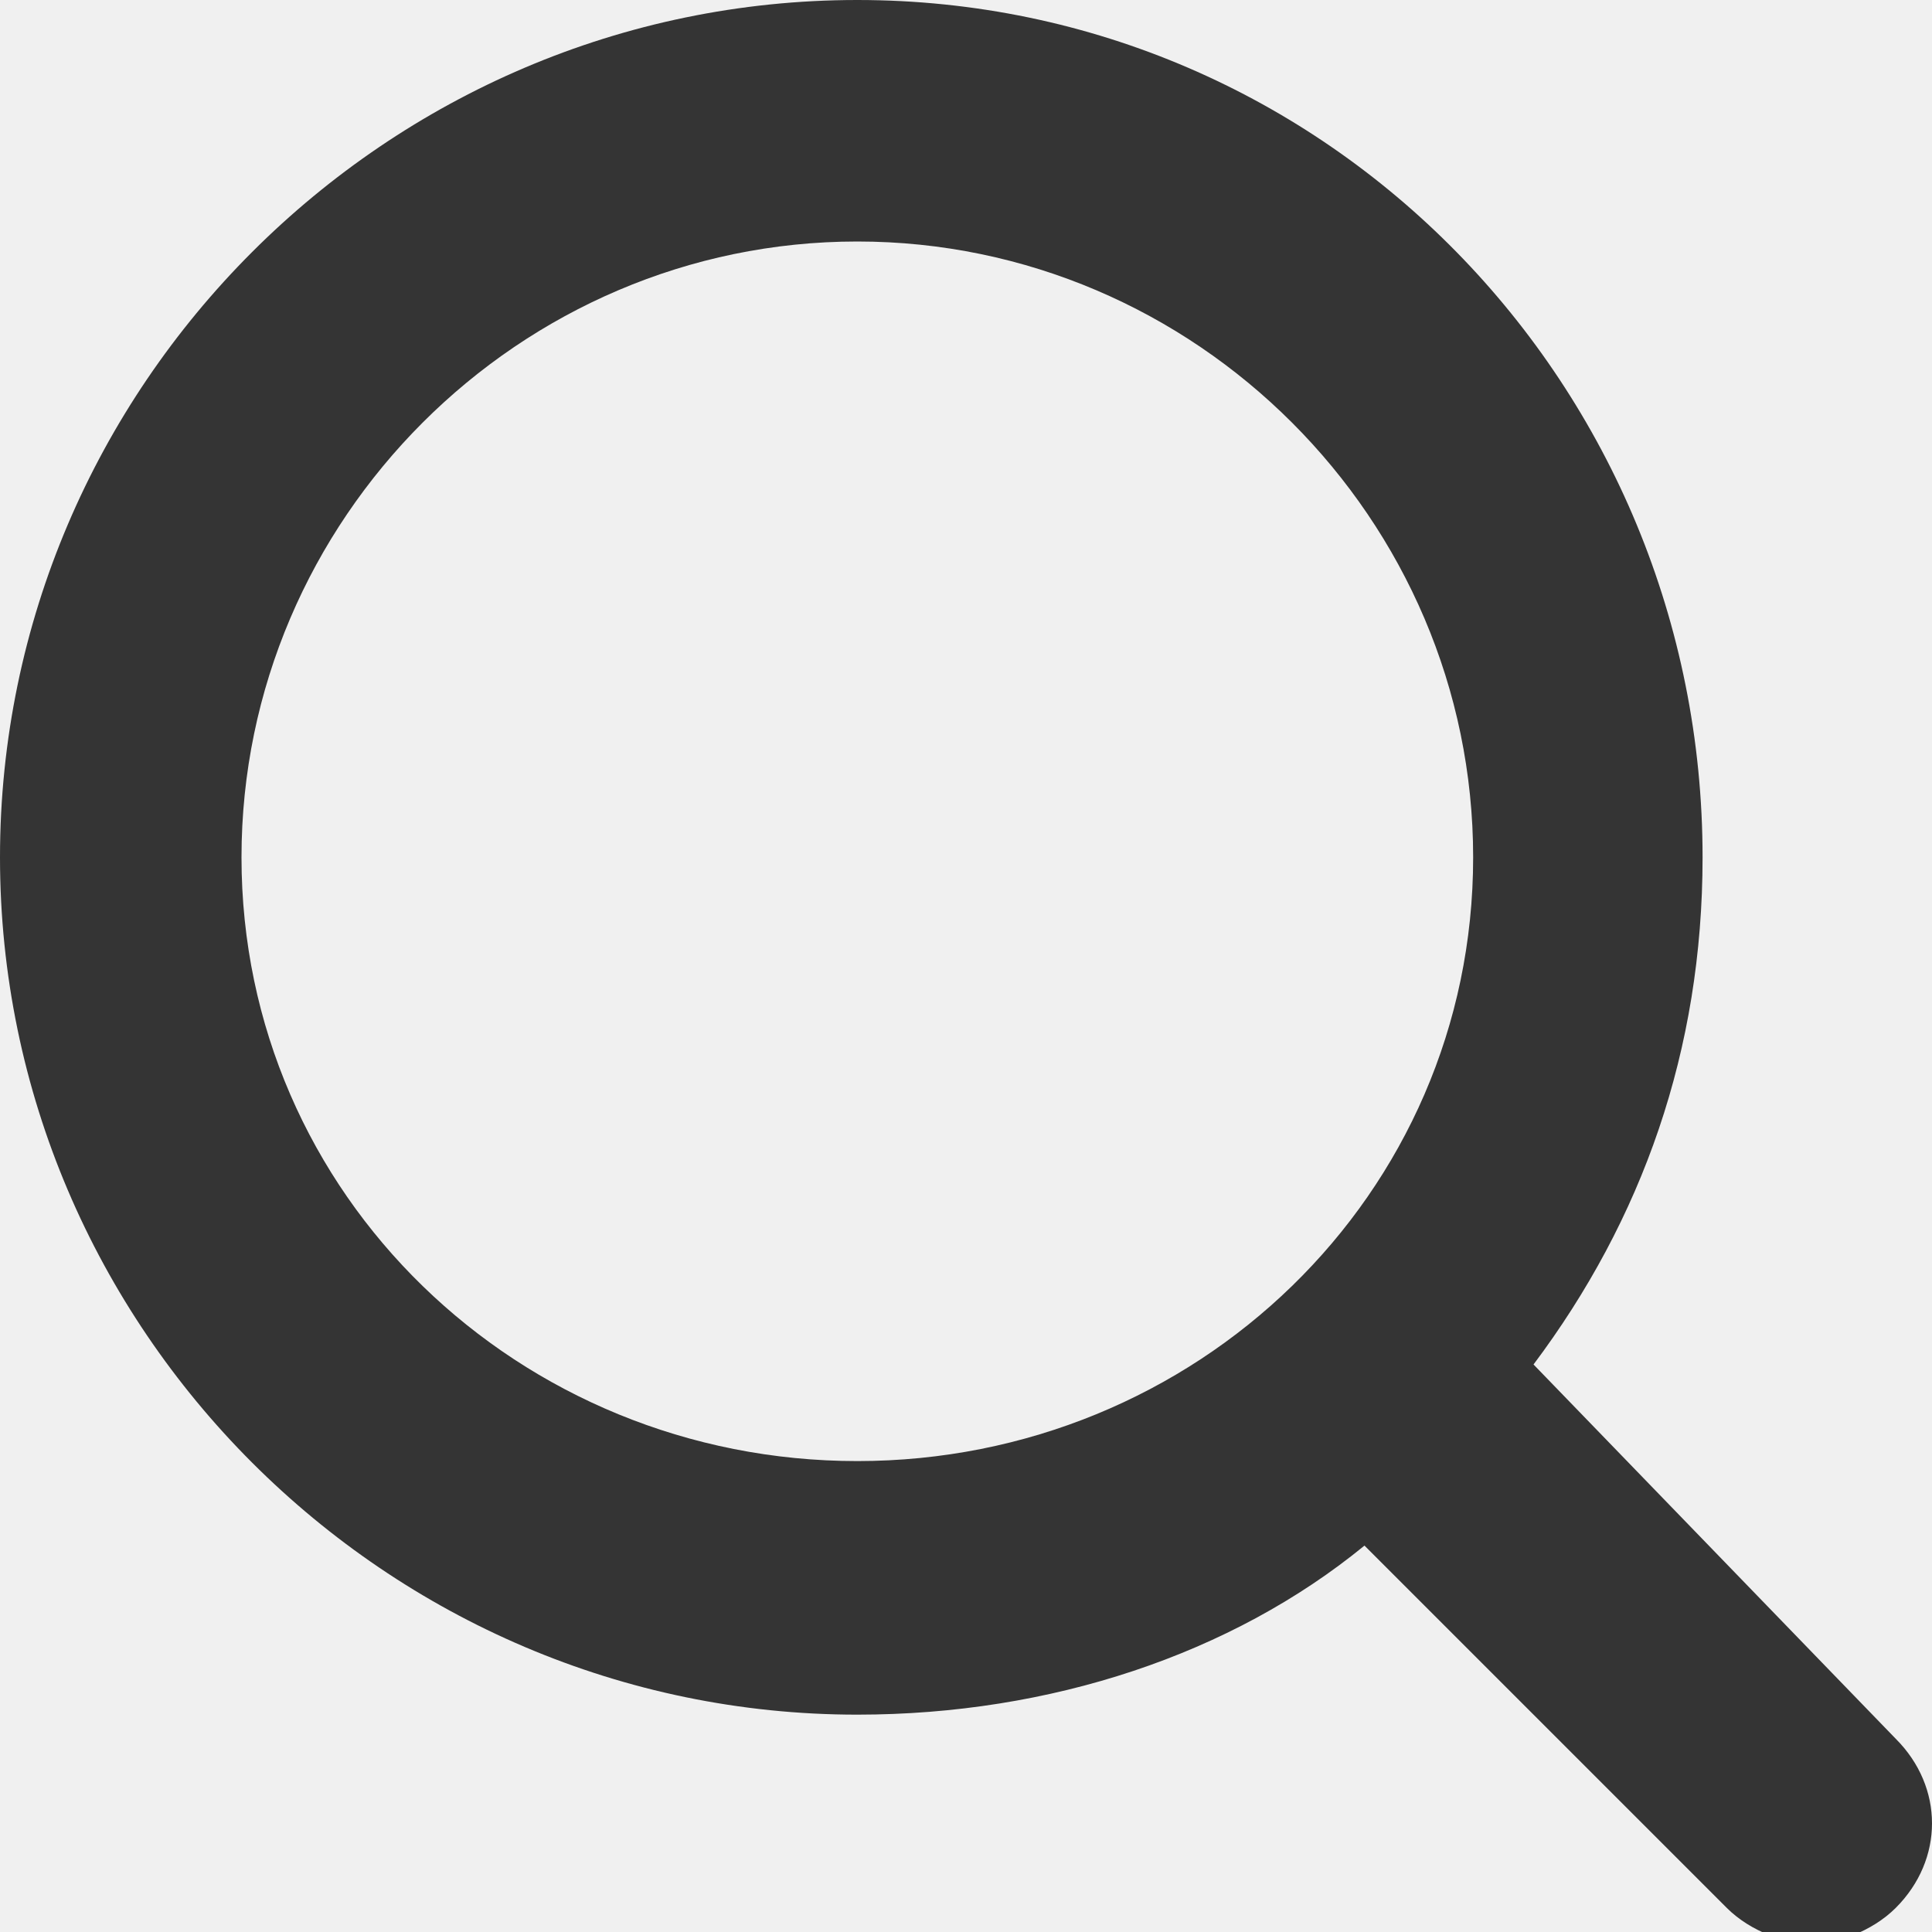
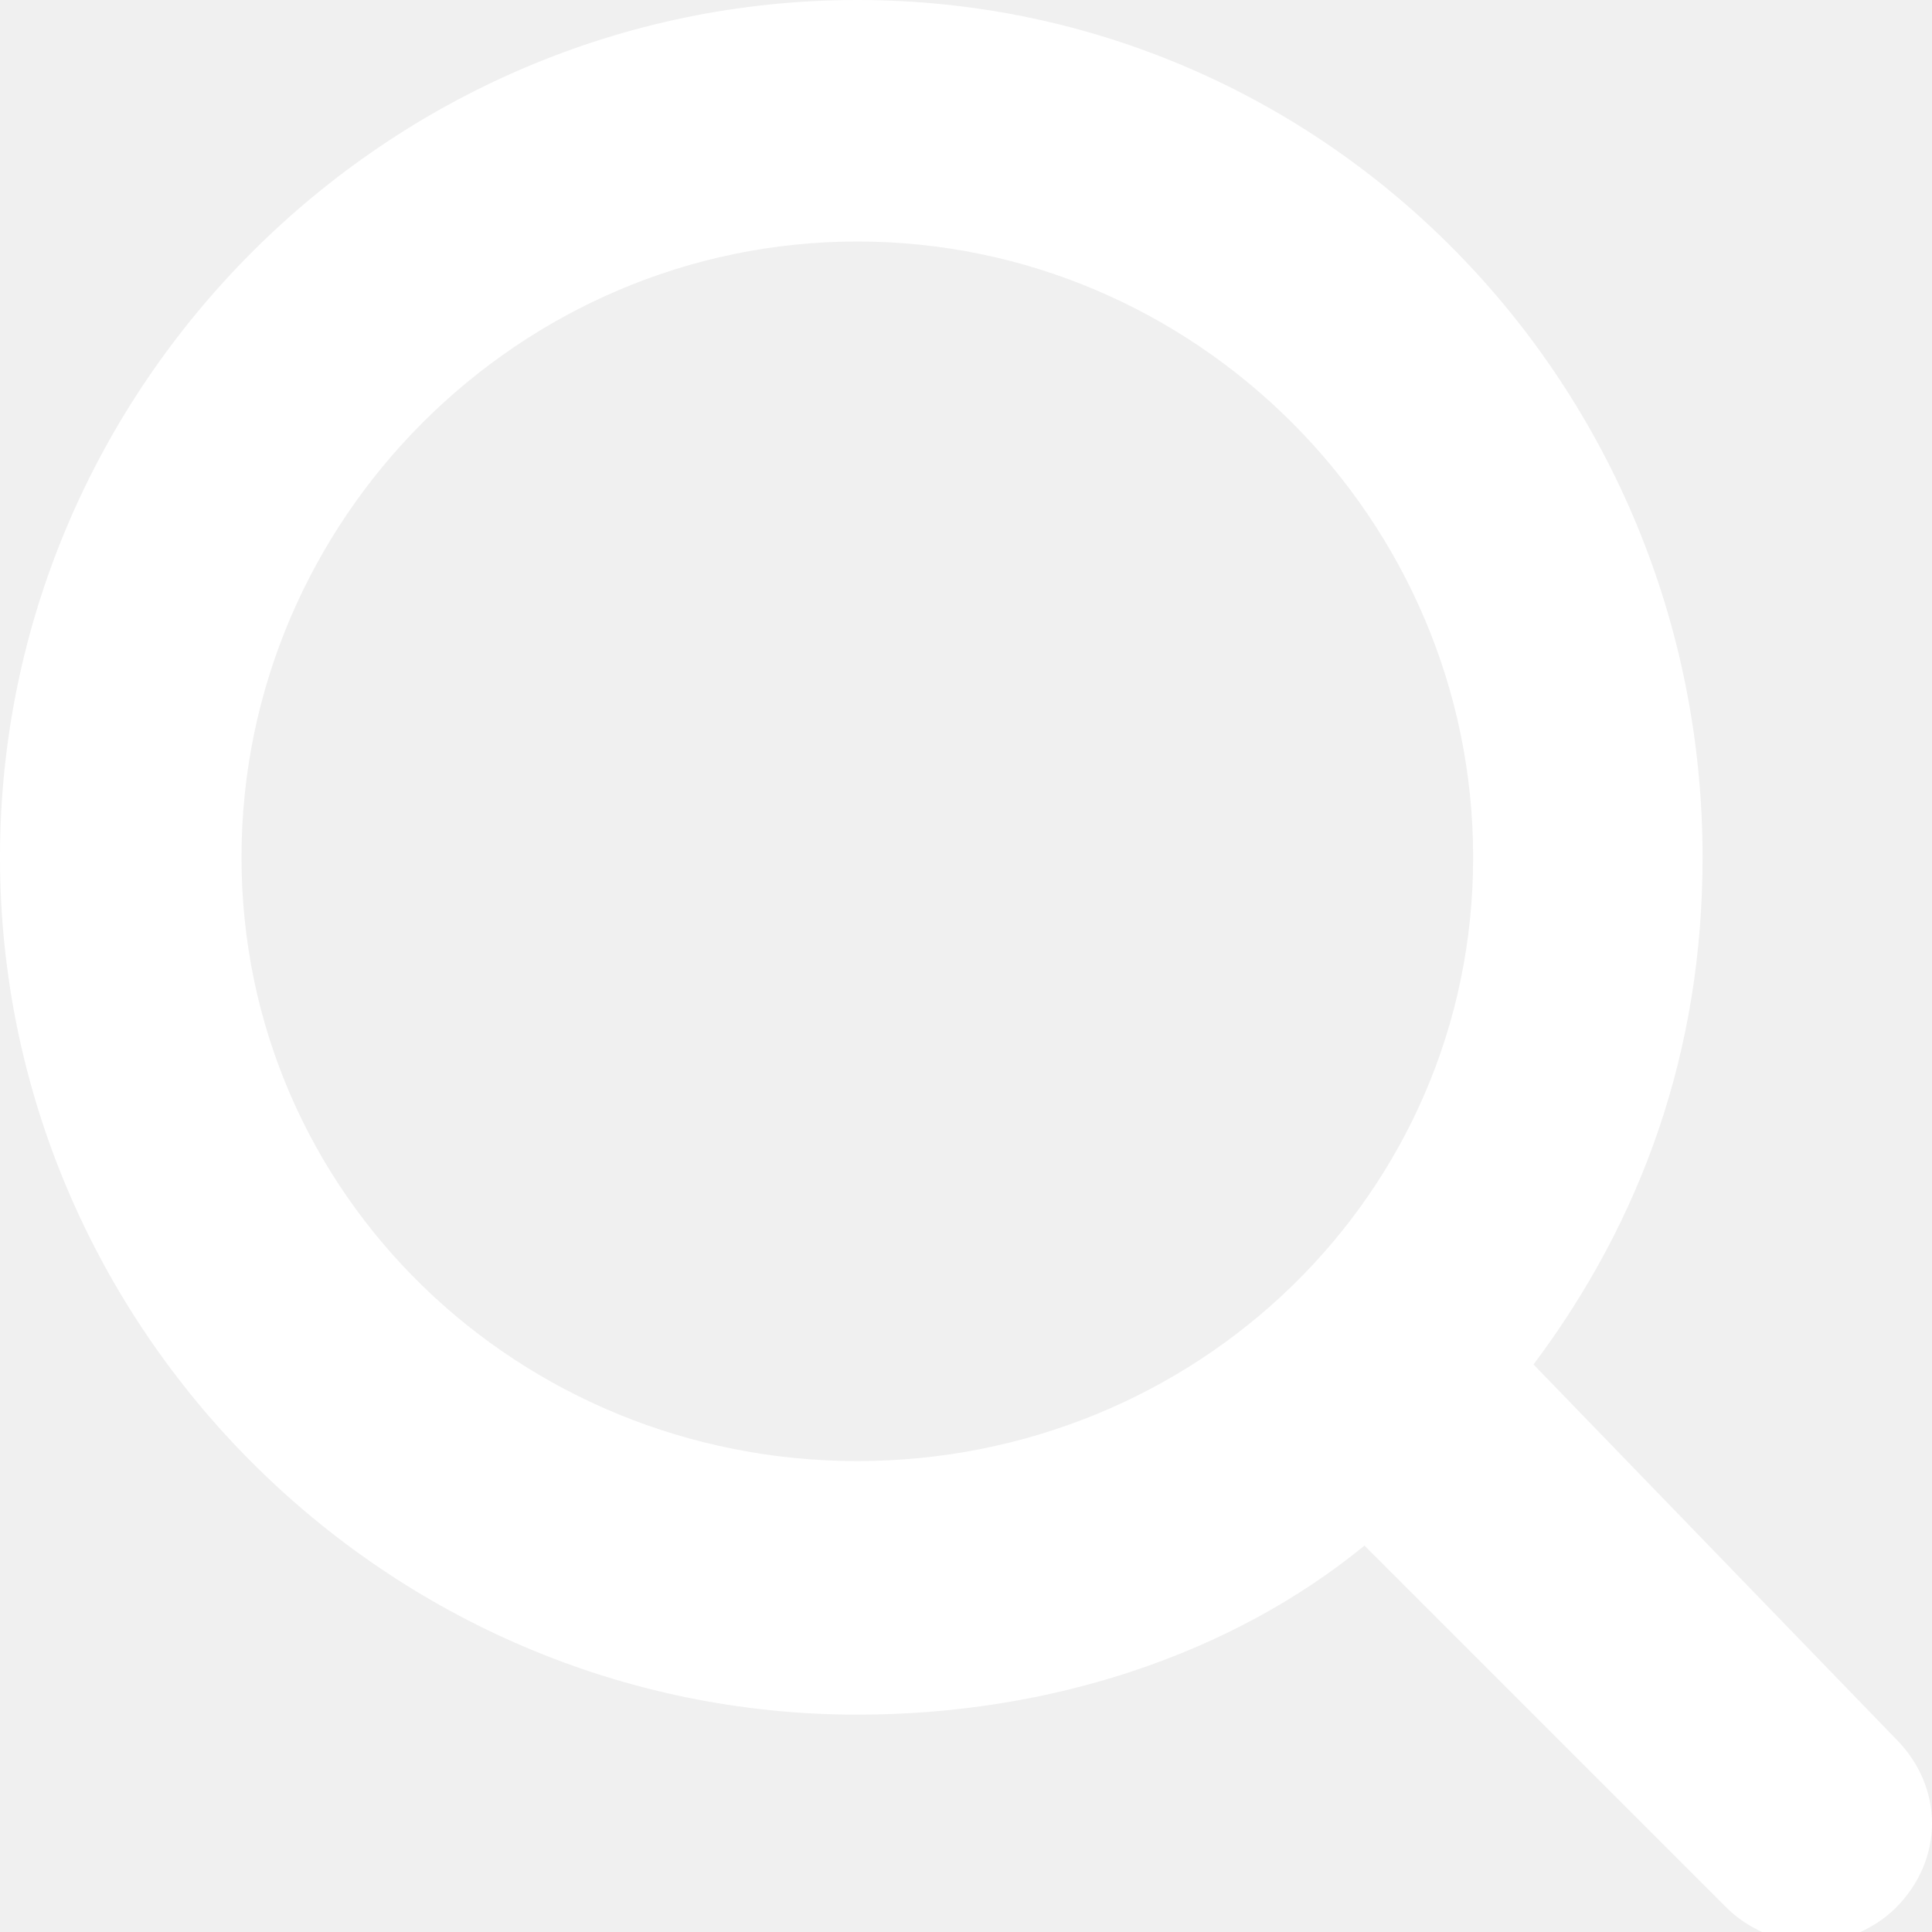
<svg xmlns="http://www.w3.org/2000/svg" x="0px" y="0px" width="16px" height="16px" viewBox="0 0 16 16">
  <g>
-     <path fill="#343434" d="M12.7,11.3c0.9-1.2,1.4-2.6,1.4-4.2C14.1,3.2,11,0,7.1,0S0,3.2,0,7.1c0,3.9,3.2,7.1,7.1,7.1 c1.6,0,3.1-0.5,4.2-1.4l3,3c0.2,0.2,0.5,0.3,0.7,0.3s0.5-0.1,0.7-0.3c0.4-0.4,0.4-1,0-1.4L12.7,11.3z M7.1,12.1 C4.3,12.1,2,9.9,2,7.1S4.3,2,7.1,2s5.1,2.3,5.1,5.1S9.9,12.1,7.1,12.1z" />
+     <path fill="#ffffff" d="M12.7,11.3c0.9-1.2,1.4-2.6,1.4-4.2C14.1,3.2,11,0,7.1,0S0,3.2,0,7.1c0,3.9,3.2,7.1,7.1,7.1 c1.6,0,3.1-0.5,4.2-1.4l3,3c0.2,0.2,0.5,0.3,0.7,0.3s0.5-0.1,0.7-0.3c0.4-0.4,0.4-1,0-1.4L12.7,11.3z M7.1,12.1 C4.3,12.1,2,9.9,2,7.1S4.3,2,7.1,2s5.1,2.3,5.1,5.1S9.9,12.1,7.1,12.1z" />
  </g>
</svg>
